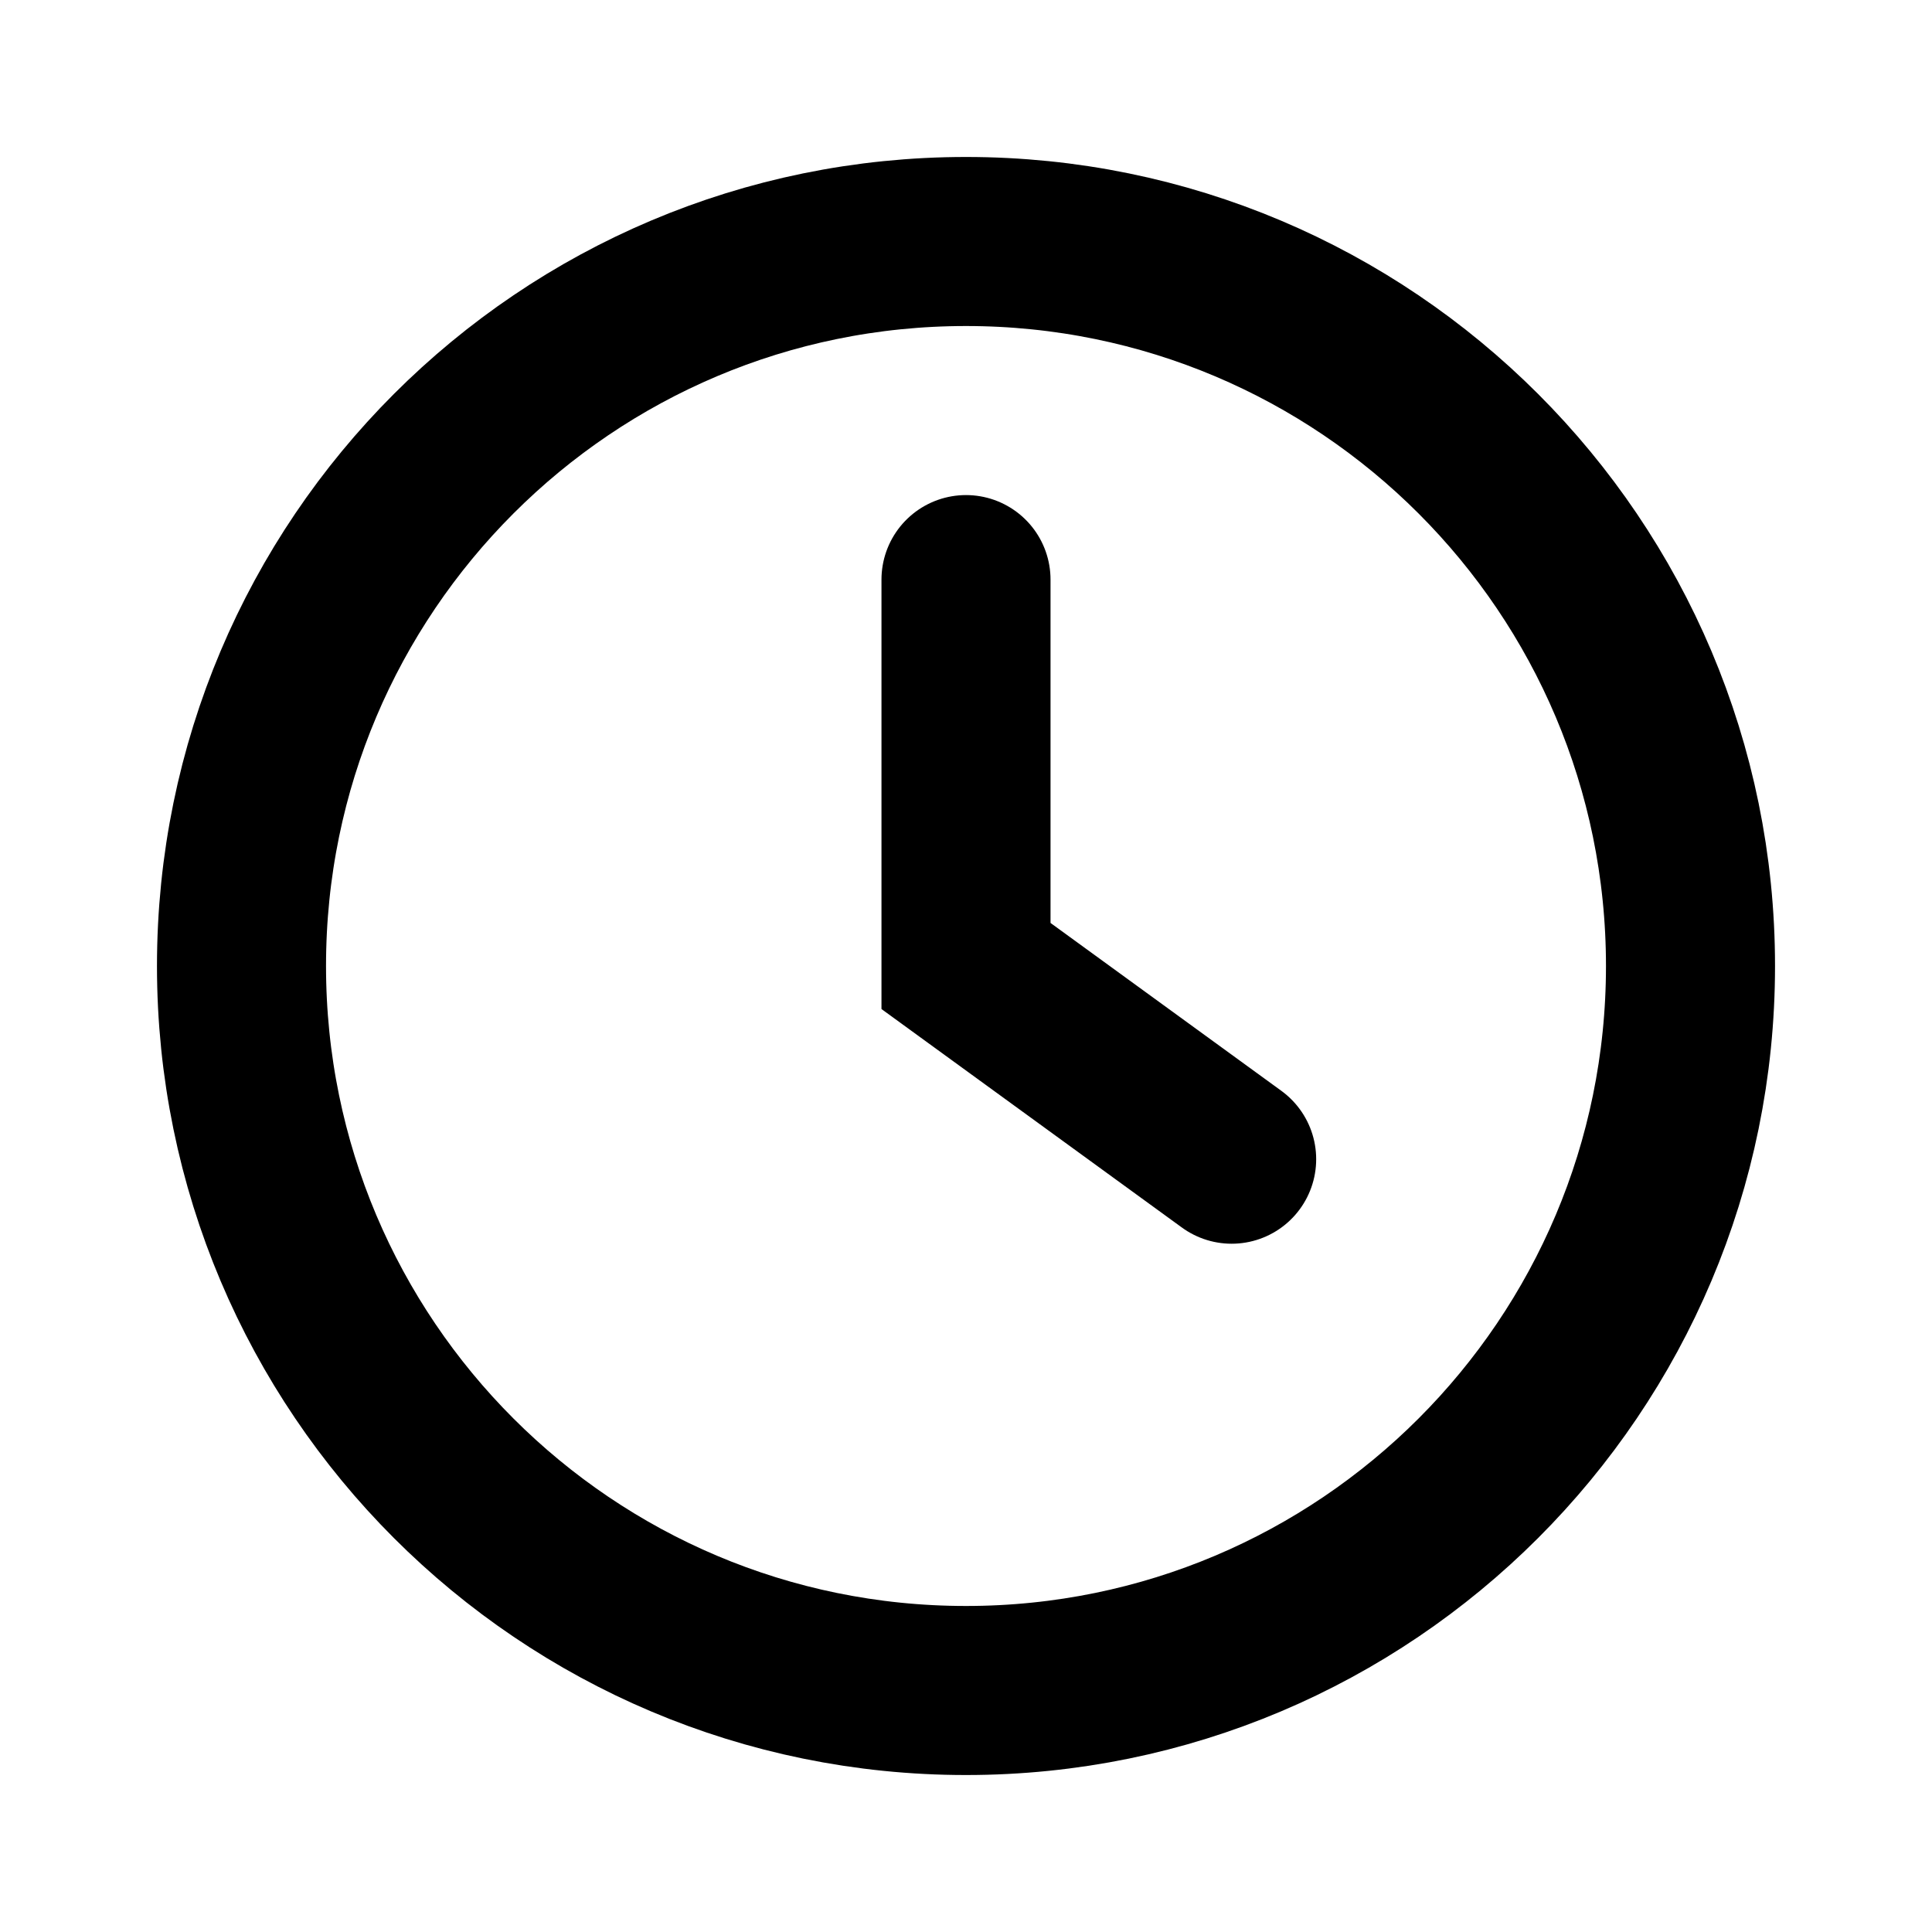
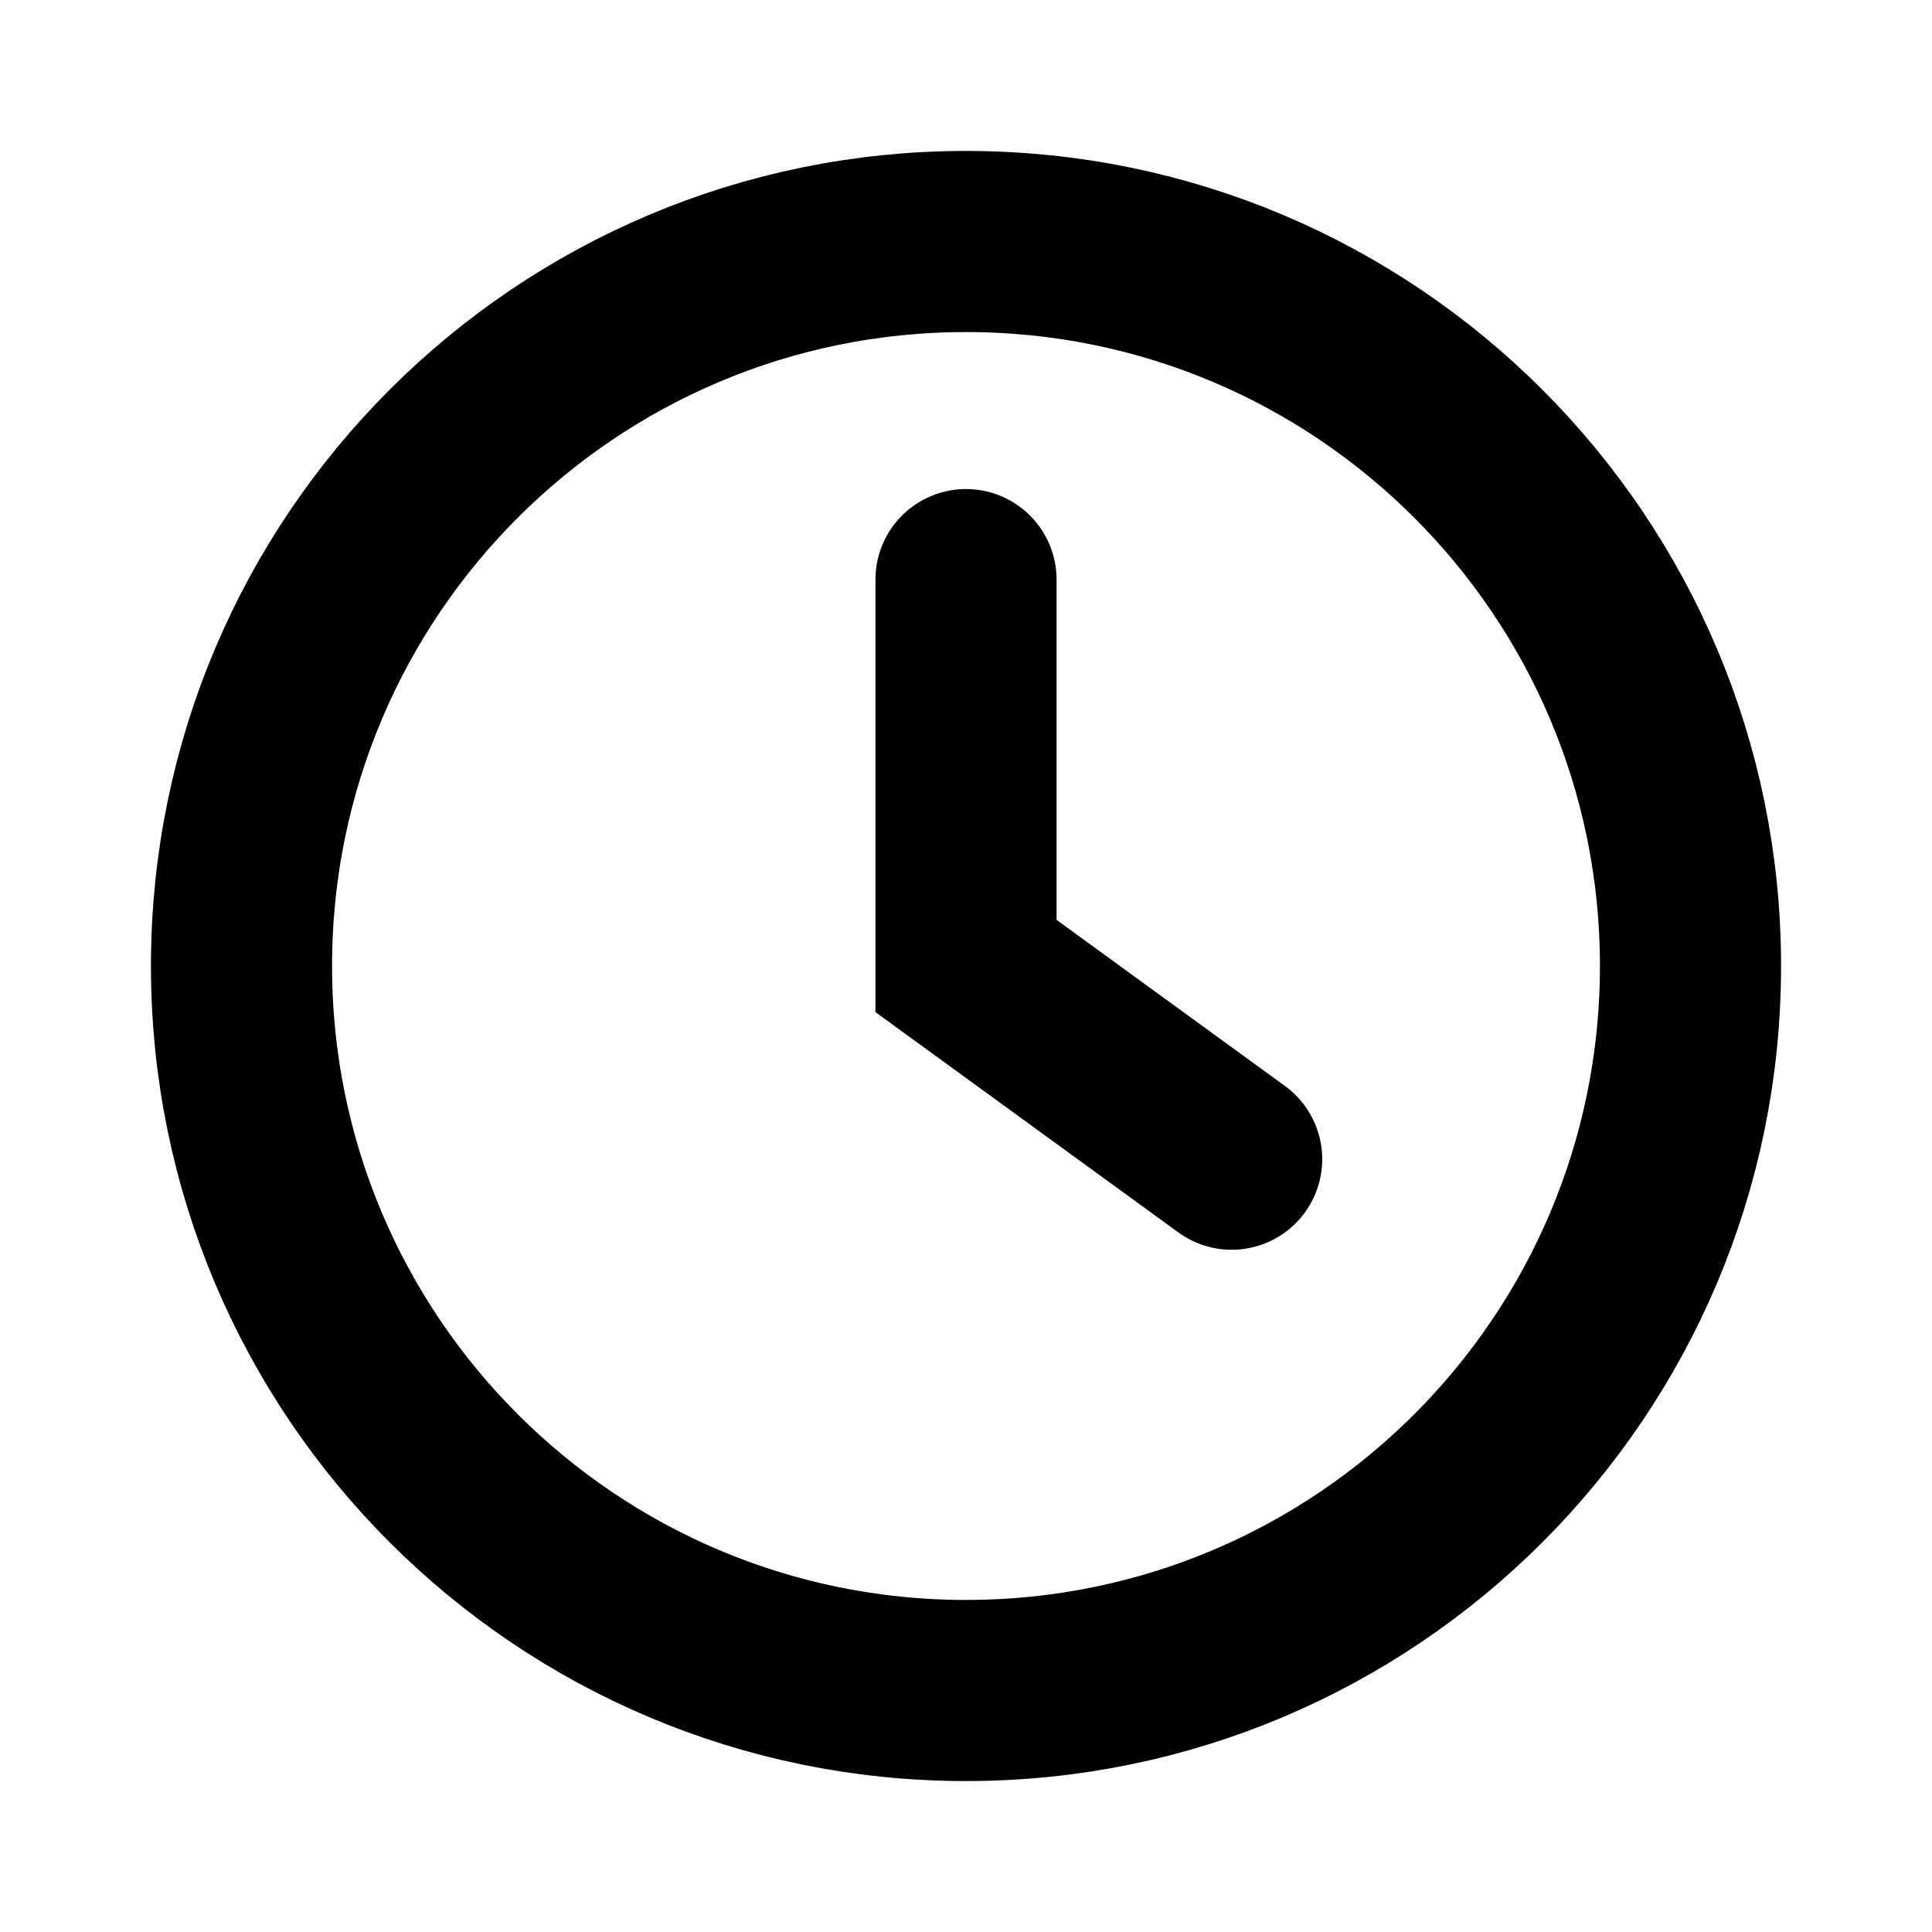
<svg xmlns="http://www.w3.org/2000/svg" width="16" height="16" viewBox="0 0 16 16">
-   <circle cx="8" cy="8" r="6" fill="none" stroke="currentColor" stroke-width="1.4" />
-   <path d="M8 4.8V8l2.2 1.6" fill="none" stroke="currentColor" stroke-width="1.4" stroke-linecap="round" />
+   <circle cx="8" cy="8" r="6" fill="none" stroke="currentColor" stroke-width="1.5" />
+   <path d="M8 4.8V8l2.2 1.6" fill="none" stroke="currentColor" stroke-width="1.5" stroke-linecap="round" />
</svg>
